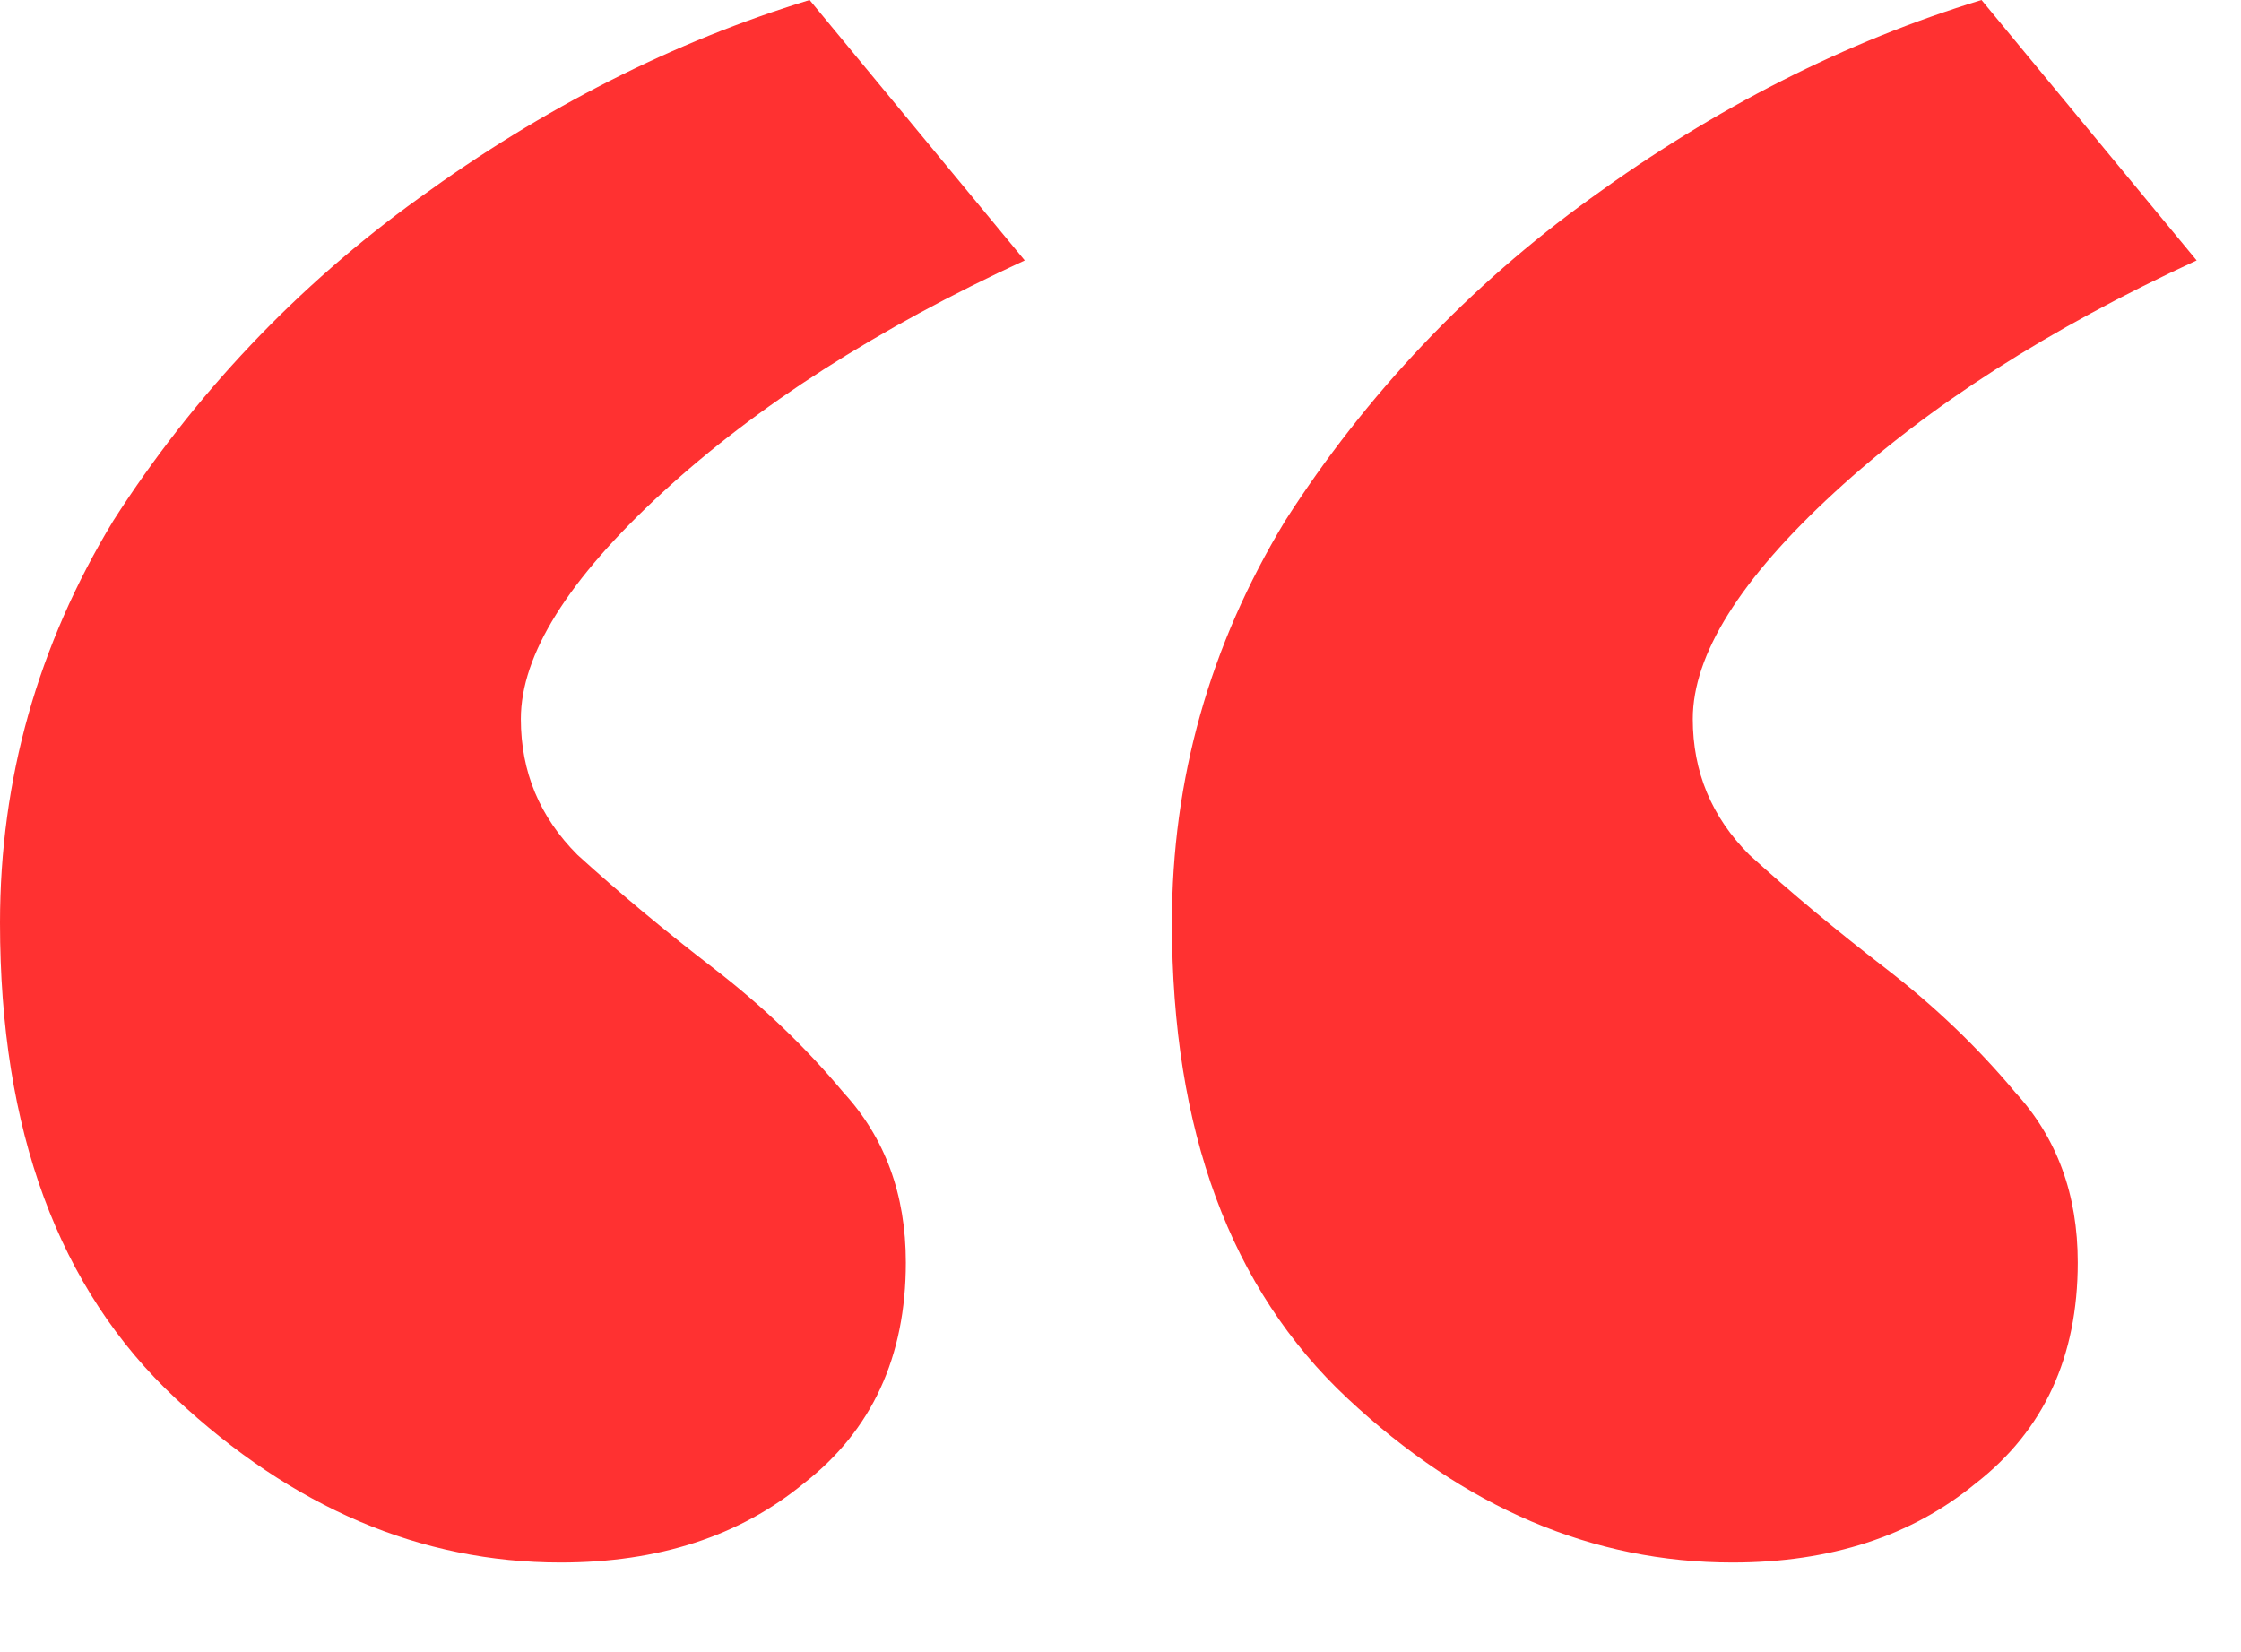
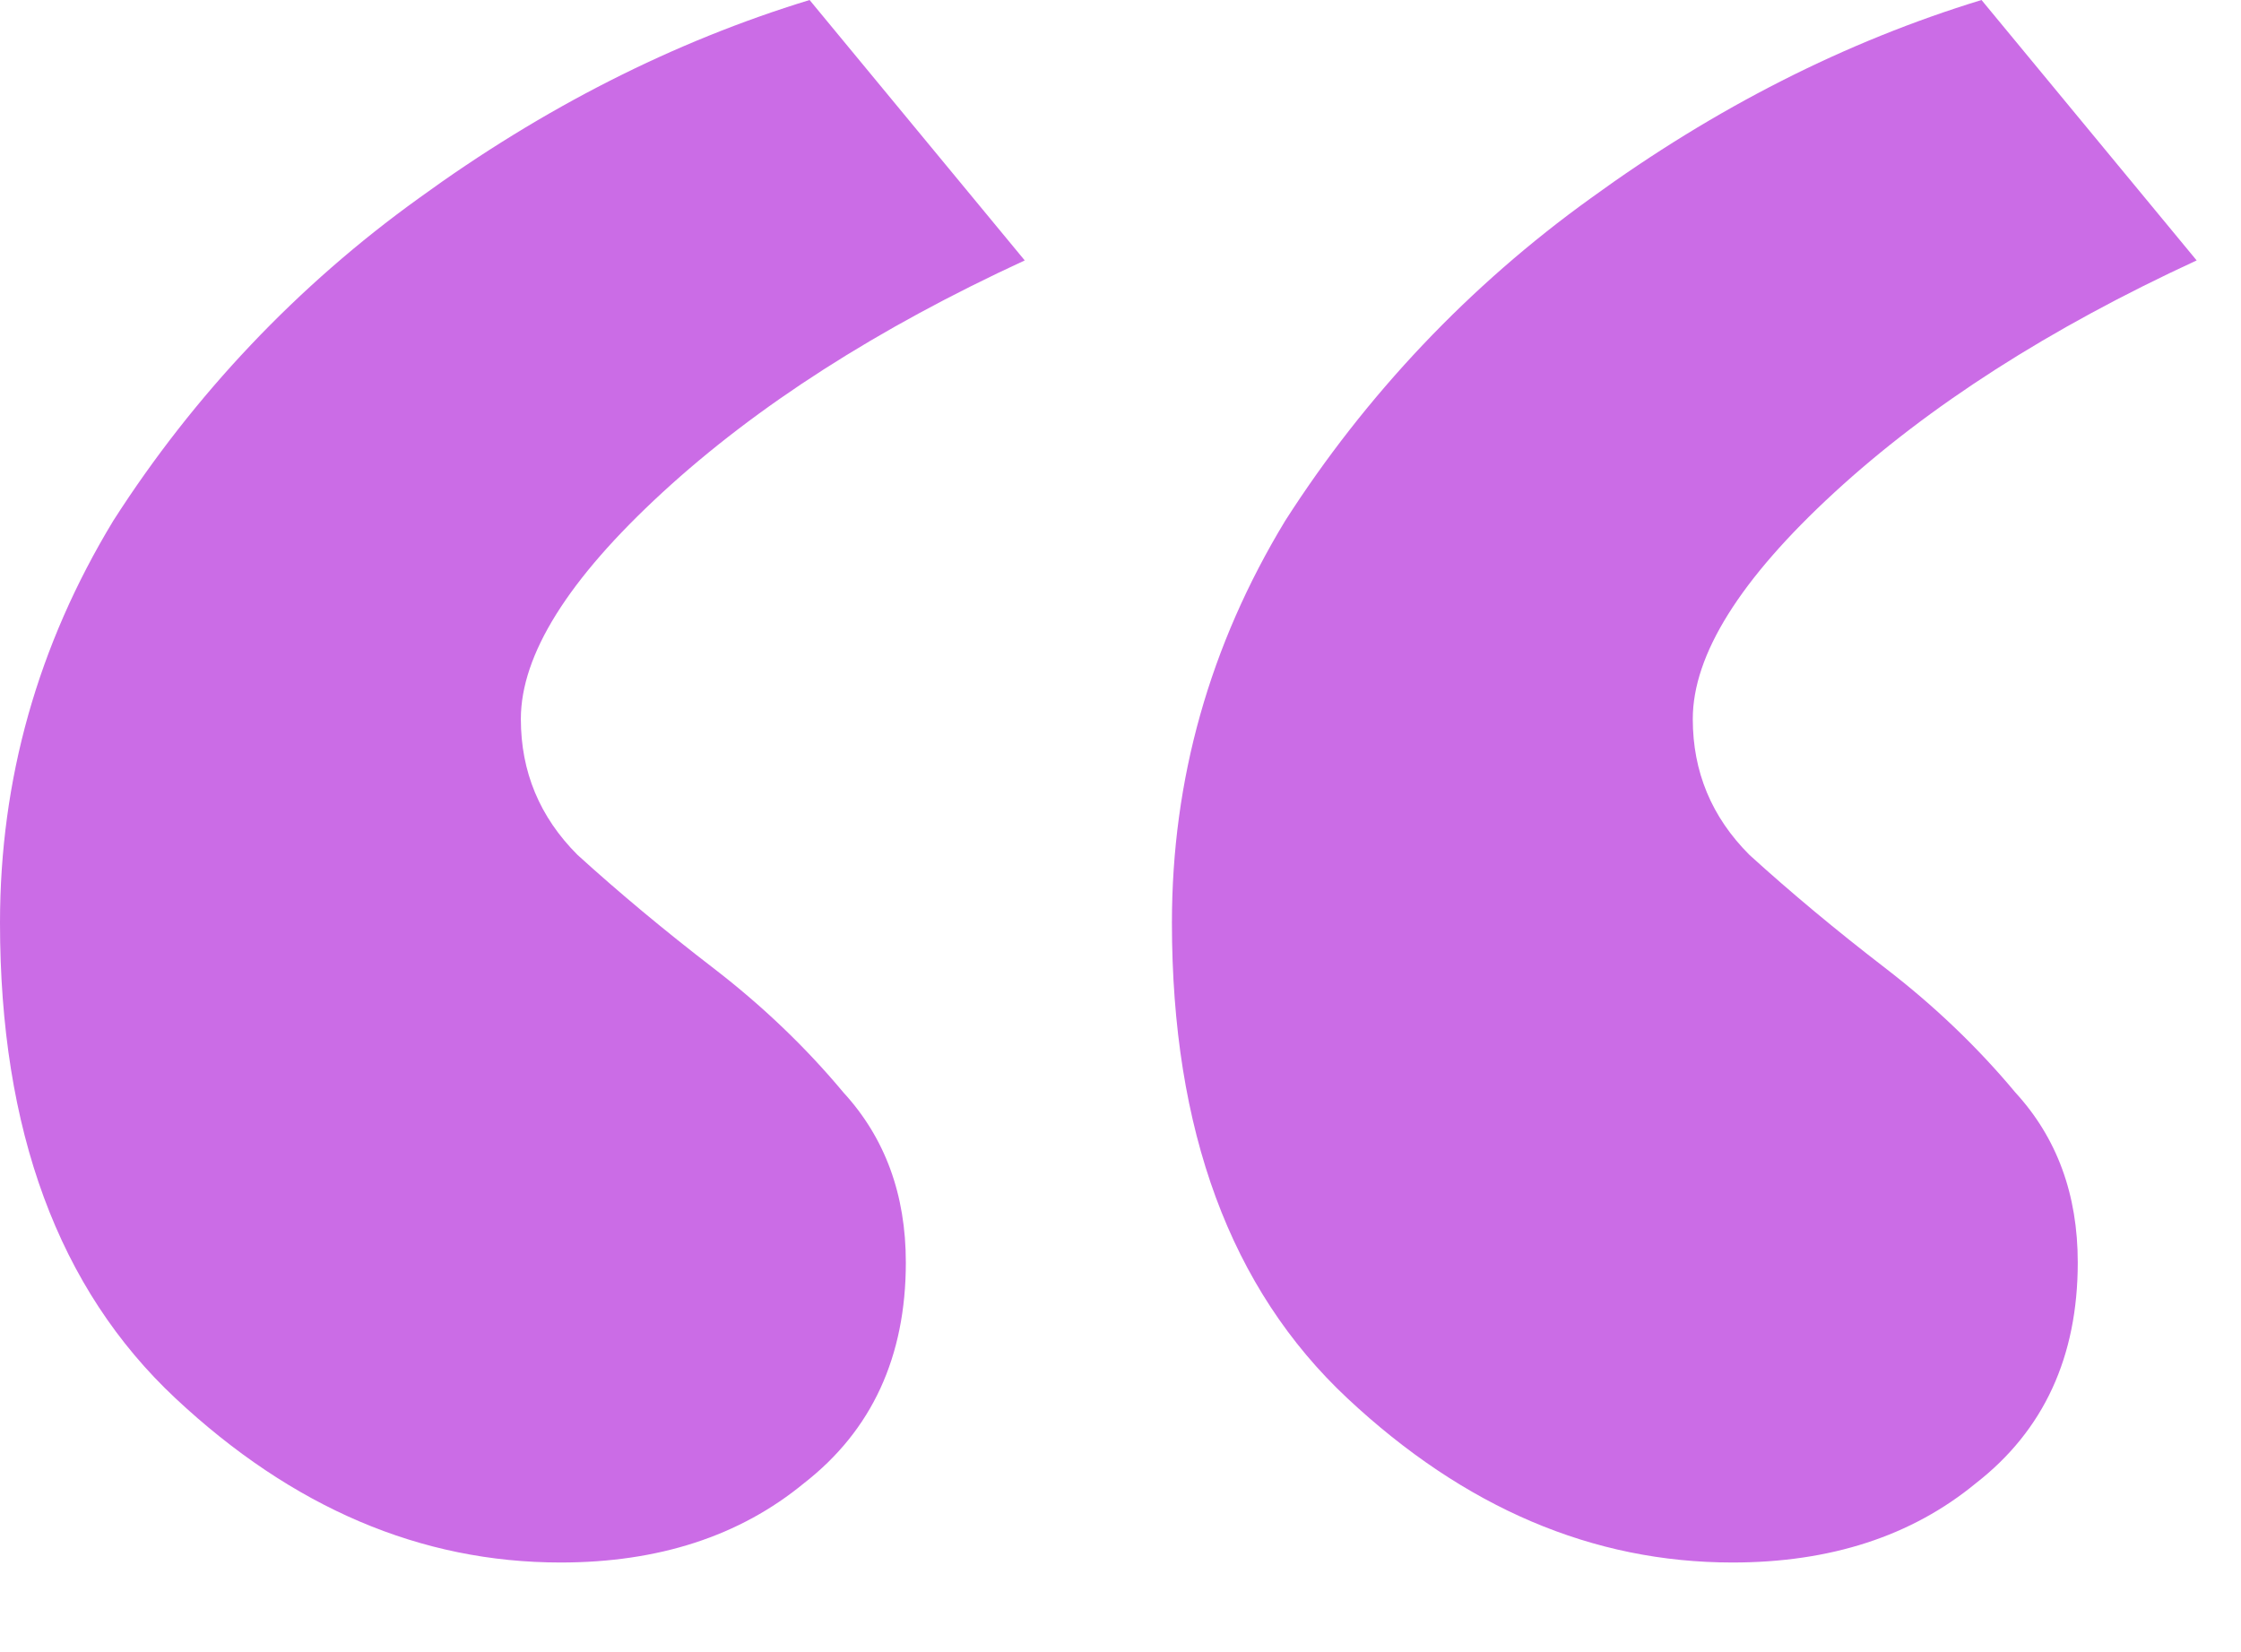
<svg xmlns="http://www.w3.org/2000/svg" width="19" height="14">
-   <path fill="#ff3131" d="M0 7.824c0-1.216.32-2.352.96-3.408A10.018 10.018 0 0 1 3.552 1.68C4.608.912 5.712.352 6.864 0l1.824 2.208C7.44 2.784 6.416 3.44 5.616 4.176c-.8.736-1.2 1.376-1.2 1.92 0 .448.16.832.48 1.152.352.32.736.64 1.152.96.416.32.784.672 1.104 1.056.352.384.528.864.528 1.44 0 .8-.288 1.424-.864 1.872-.544.448-1.232.672-2.064.672-1.184 0-2.272-.464-3.264-1.392C.496 10.928 0 9.584 0 7.824Zm9.936 0c0-1.216.32-2.352.96-3.408a10.018 10.018 0 0 1 2.592-2.736C14.544.912 15.648.352 16.8 0l1.824 2.208c-1.248.576-2.272 1.232-3.072 1.968-.8.736-1.2 1.376-1.2 1.92 0 .448.16.832.48 1.152.352.32.736.64 1.152.96.416.32.784.672 1.104 1.056.352.384.528.864.528 1.44 0 .8-.288 1.424-.864 1.872-.544.448-1.232.672-2.064.672-1.184 0-2.272-.464-3.264-1.392-.992-.928-1.488-2.272-1.488-4.032Z" />
+   <path fill="#cb6ce6" d="M0 7.824c0-1.216.32-2.352.96-3.408A10.018 10.018 0 0 1 3.552 1.68C4.608.912 5.712.352 6.864 0l1.824 2.208C7.44 2.784 6.416 3.44 5.616 4.176c-.8.736-1.2 1.376-1.2 1.92 0 .448.16.832.48 1.152.352.32.736.64 1.152.96.416.32.784.672 1.104 1.056.352.384.528.864.528 1.44 0 .8-.288 1.424-.864 1.872-.544.448-1.232.672-2.064.672-1.184 0-2.272-.464-3.264-1.392C.496 10.928 0 9.584 0 7.824Zm9.936 0c0-1.216.32-2.352.96-3.408a10.018 10.018 0 0 1 2.592-2.736C14.544.912 15.648.352 16.8 0l1.824 2.208c-1.248.576-2.272 1.232-3.072 1.968-.8.736-1.2 1.376-1.2 1.92 0 .448.16.832.48 1.152.352.32.736.64 1.152.96.416.32.784.672 1.104 1.056.352.384.528.864.528 1.44 0 .8-.288 1.424-.864 1.872-.544.448-1.232.672-2.064.672-1.184 0-2.272-.464-3.264-1.392-.992-.928-1.488-2.272-1.488-4.032Z" />
</svg>
